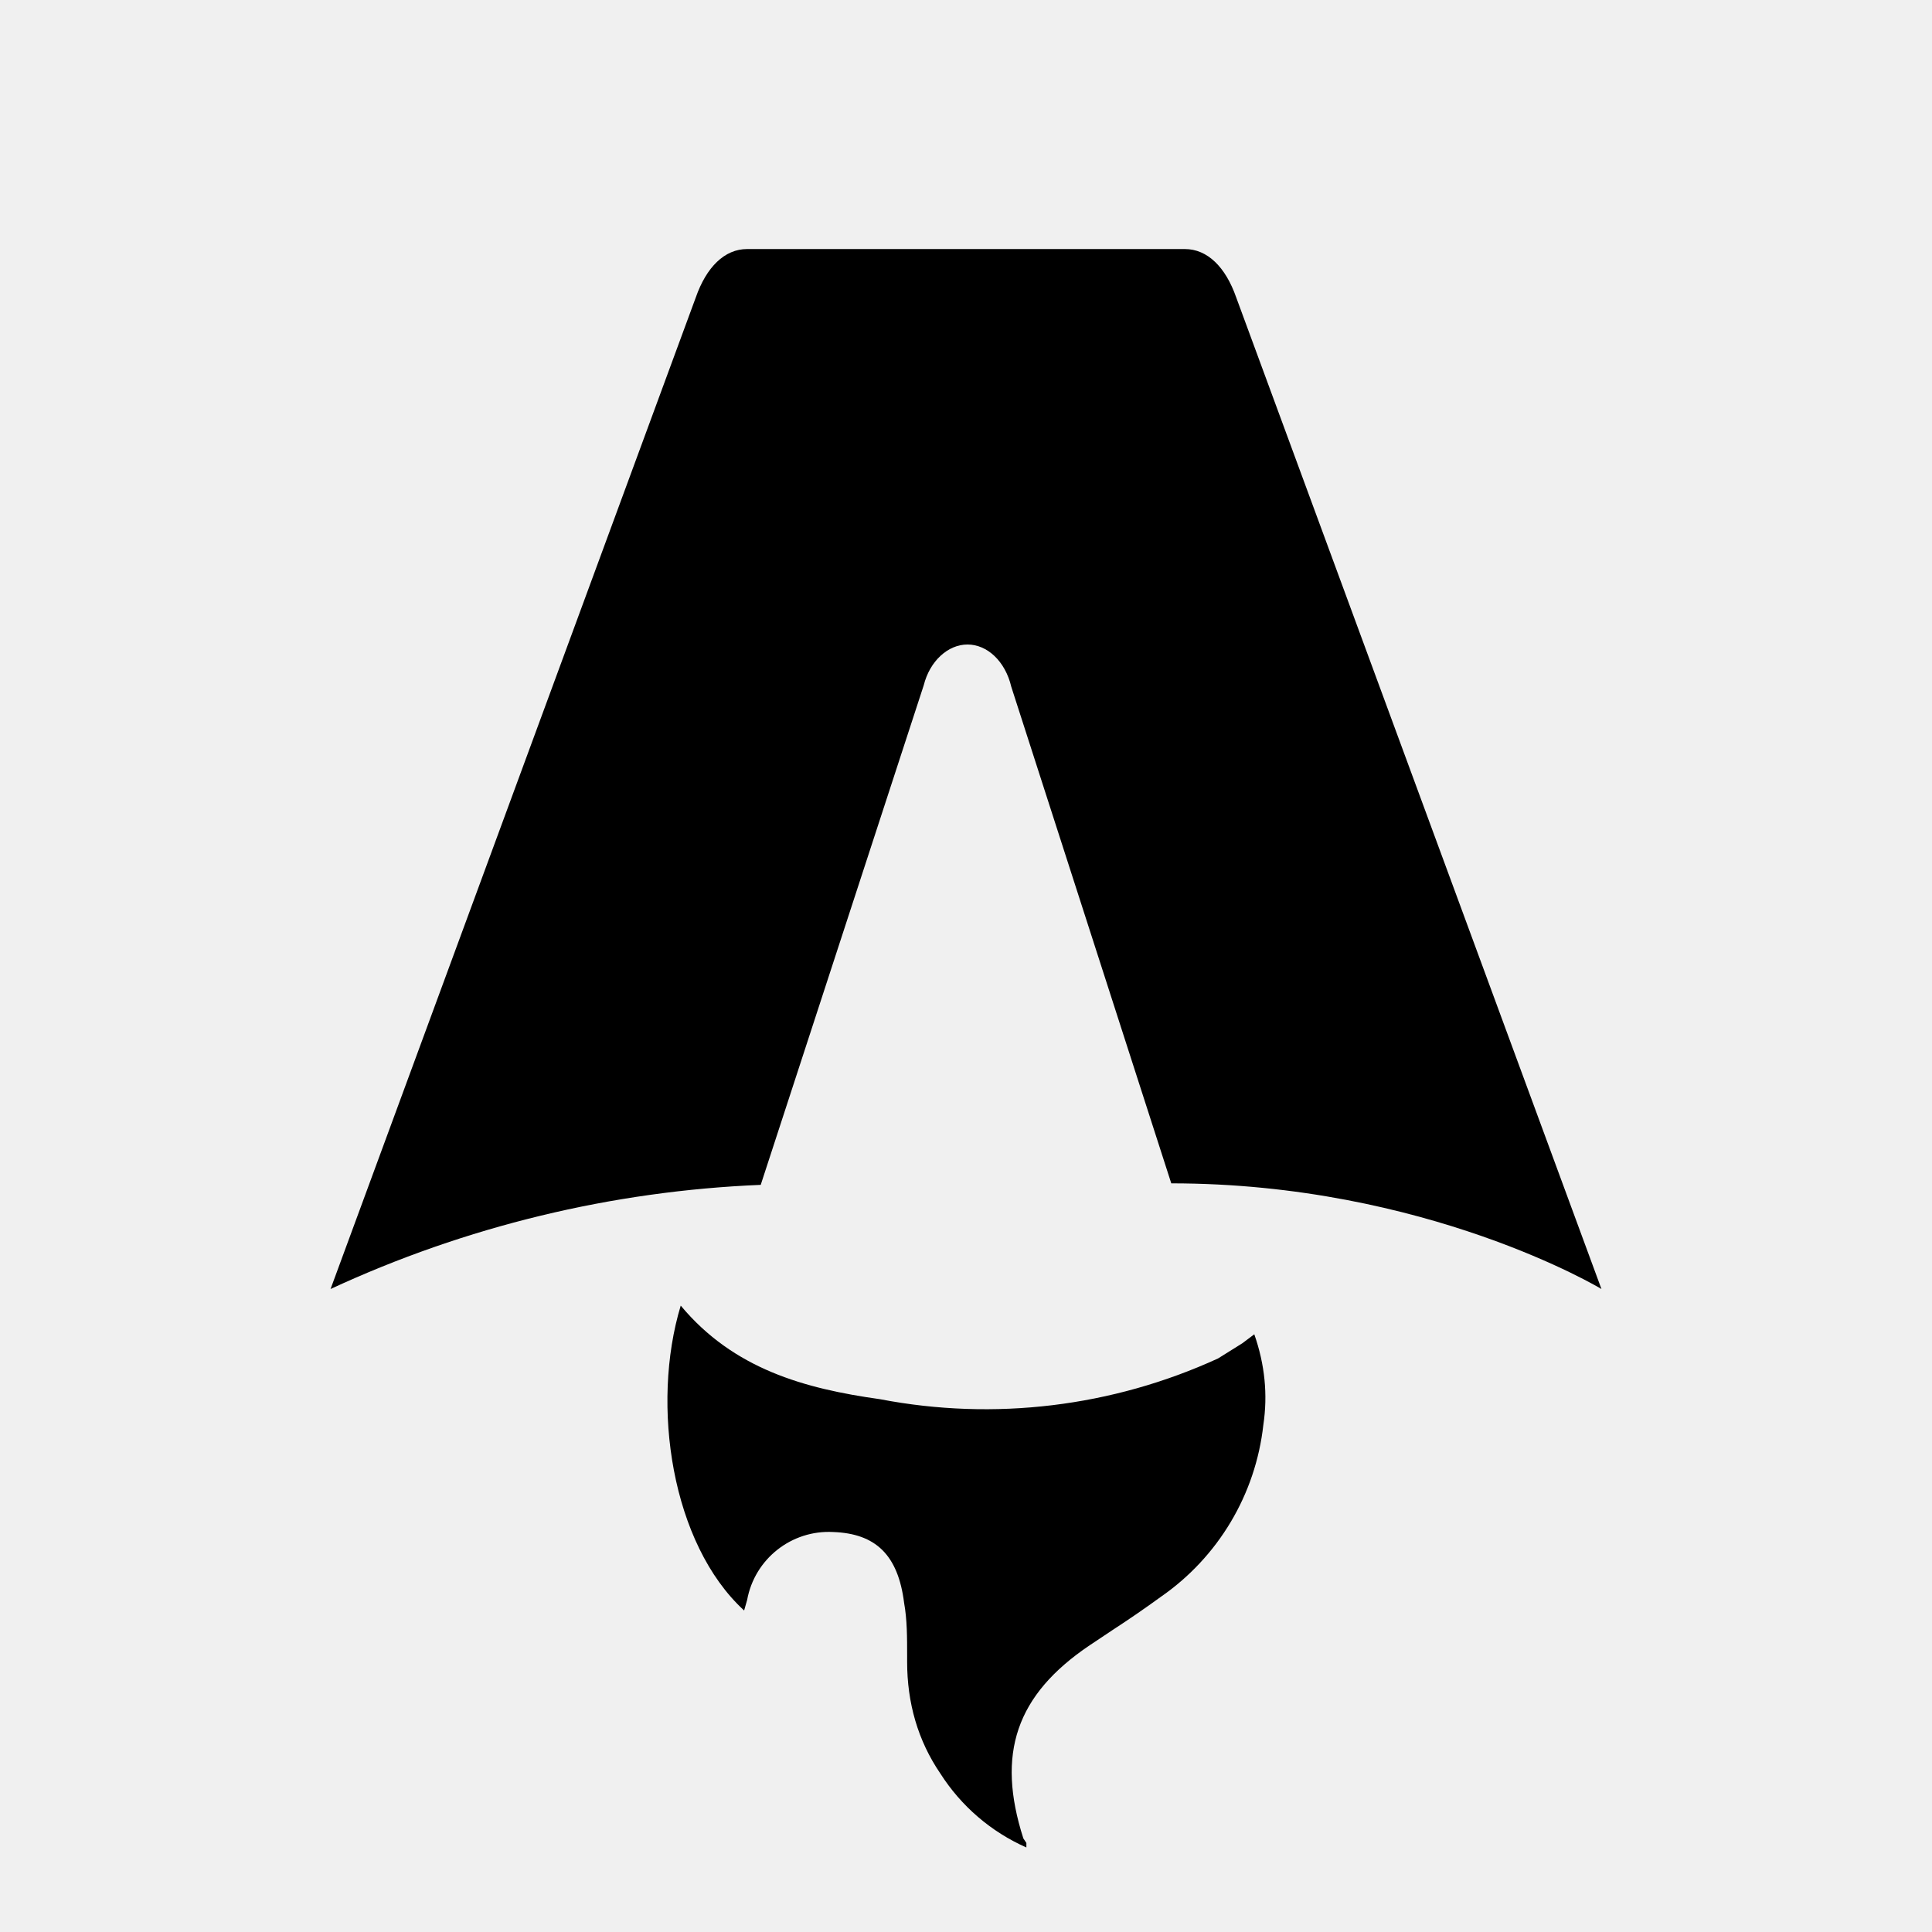
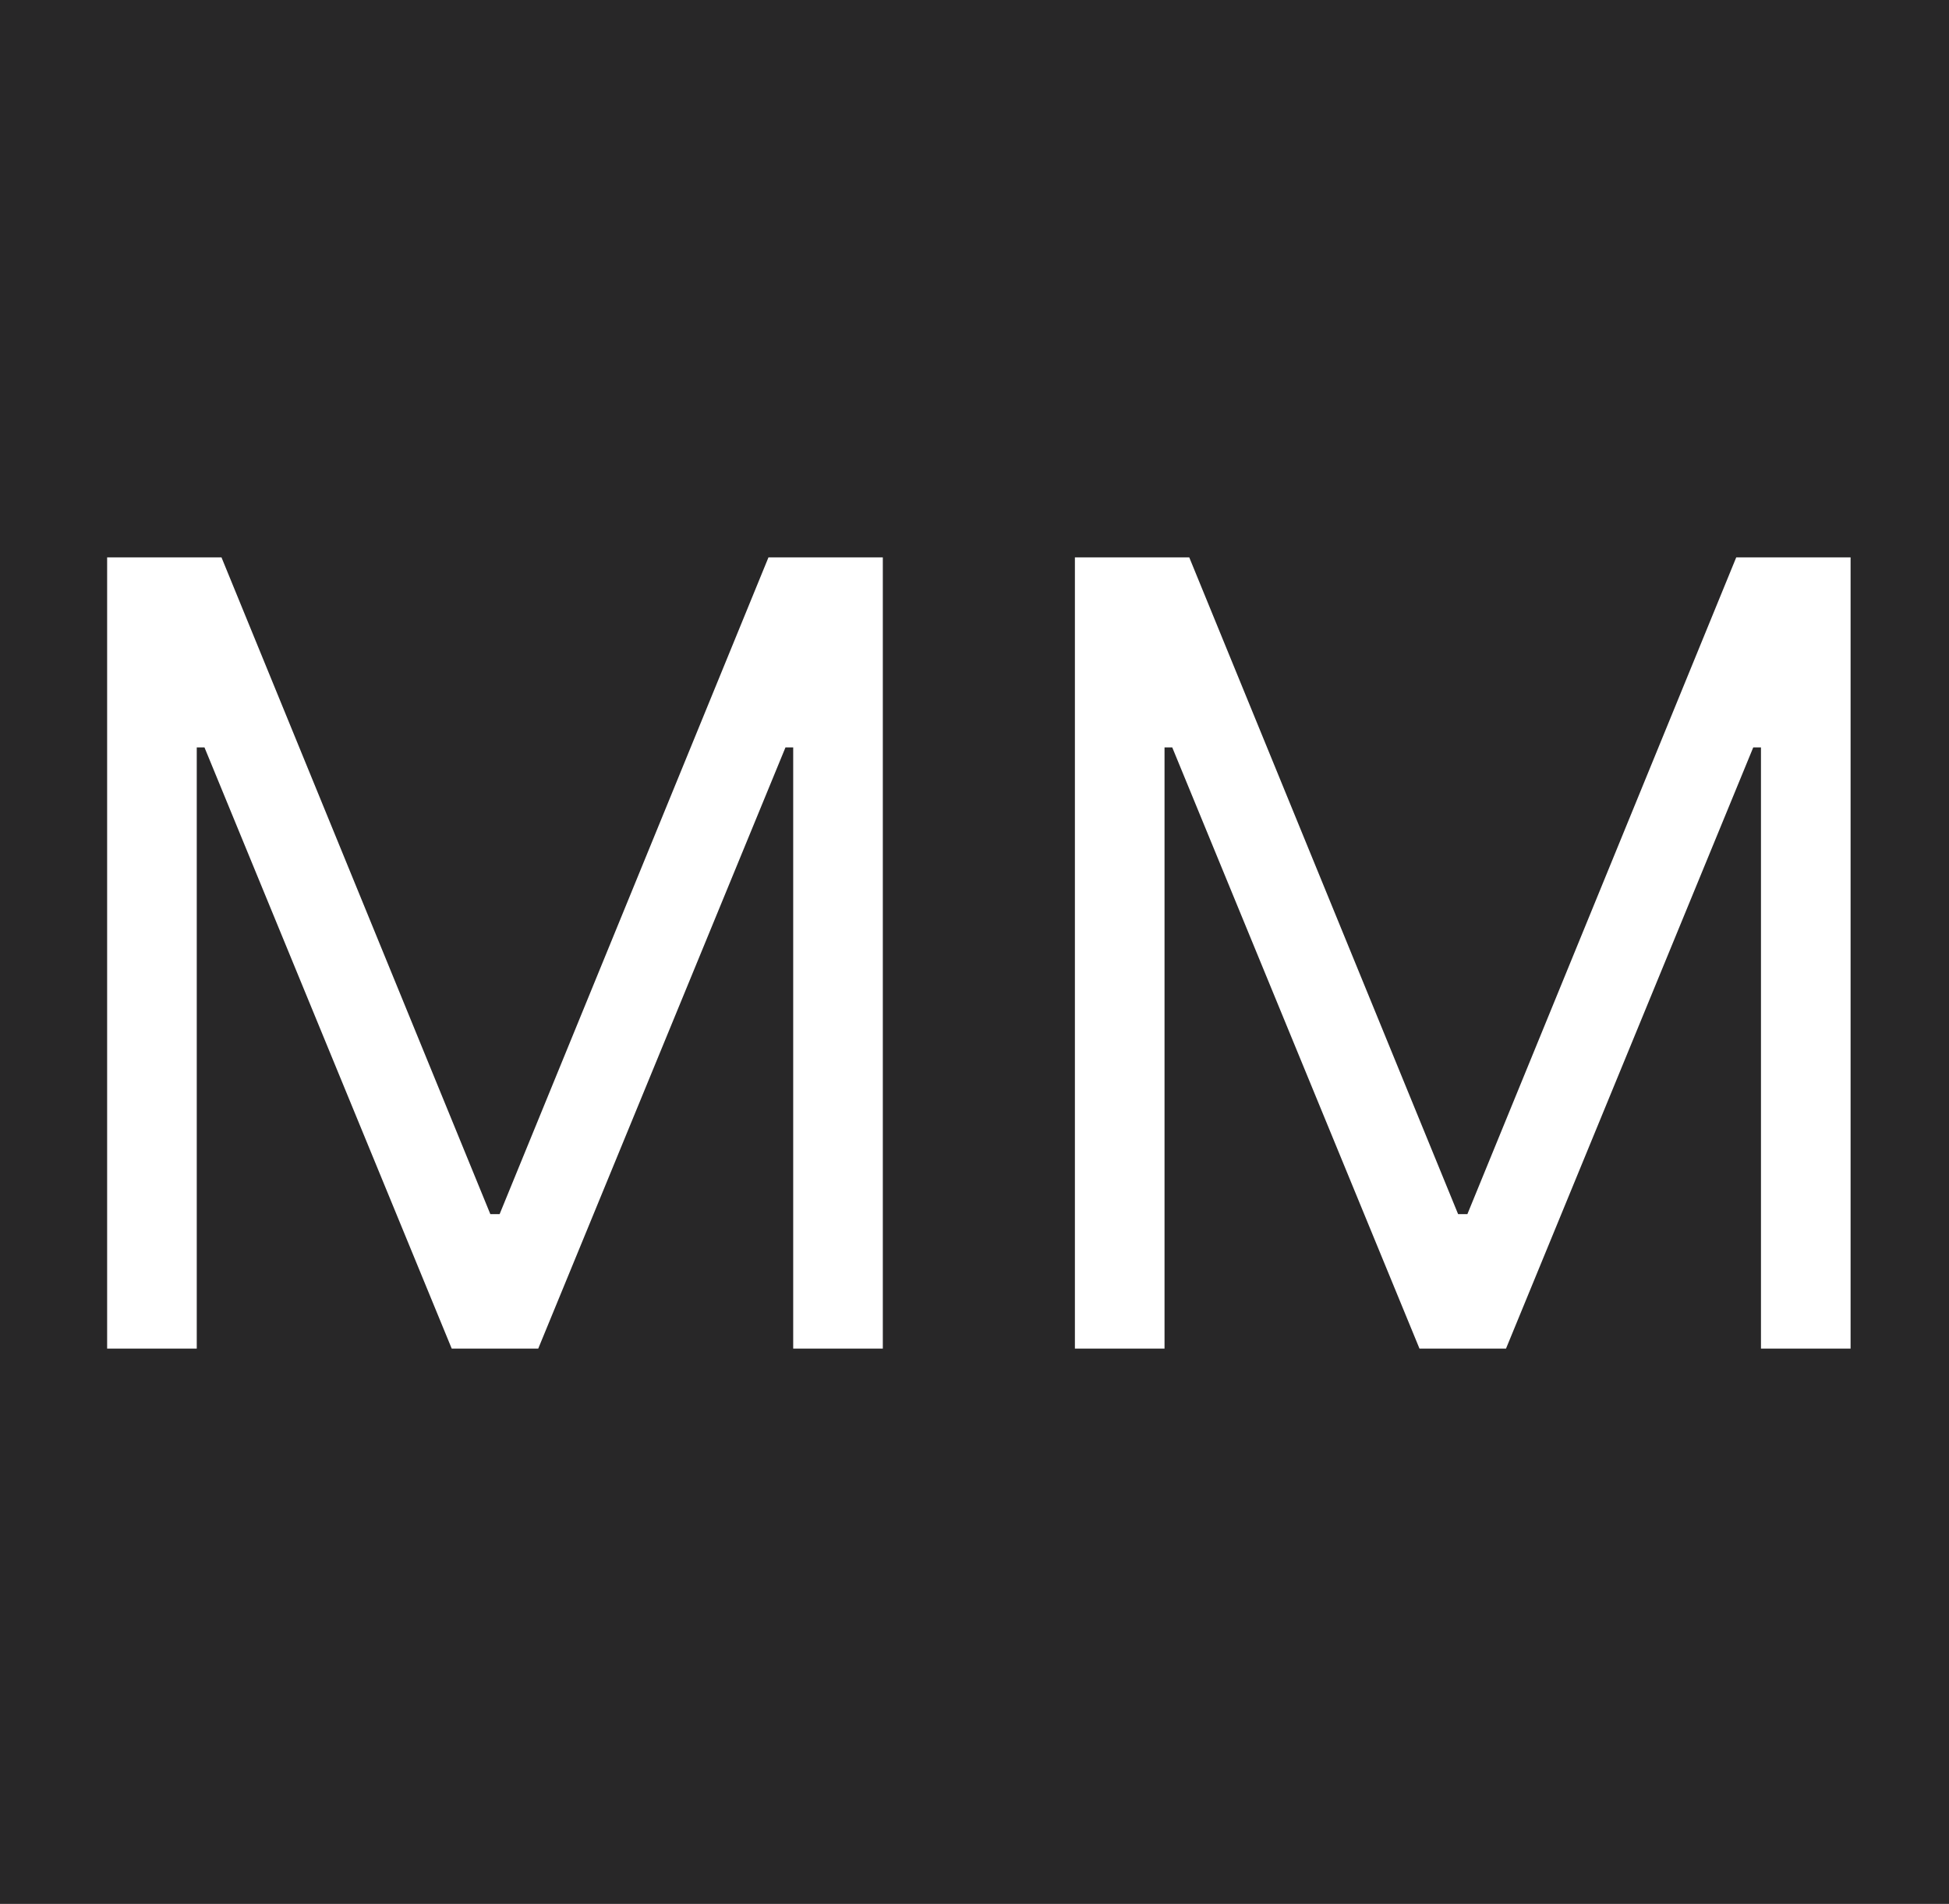
- <svg xmlns="http://www.w3.org/2000/svg" fill="none" viewBox="0 0 128 128">
-   <path d="M50.4 78.5a75.1 75.1 0 0 0-28.5 6.9l24.2-65.7c.7-2 1.9-3.2 3.4-3.2h29c1.5 0 2.7 1.2 3.4 3.2l24.2 65.7s-11.6-7-28.5-7L67 45.5c-.4-1.7-1.6-2.8-2.9-2.8-1.3 0-2.5 1.1-2.9 2.7L50.4 78.5Zm-1.1 28.2Zm-4.2-20.2c-2 6.6-.6 15.8 4.2 20.2a17.5 17.5 0 0 1 .2-.7 5.5 5.5 0 0 1 5.7-4.5c2.8.1 4.3 1.5 4.7 4.7.2 1.1.2 2.3.2 3.5v.4c0 2.7.7 5.2 2.2 7.4a13 13 0 0 0 5.7 4.9v-.3l-.2-.3c-1.8-5.6-.5-9.5 4.4-12.8l1.5-1a73 73 0 0 0 3.2-2.2 16 16 0 0 0 6.8-11.4c.3-2 .1-4-.6-6l-.8.6-1.6 1a37 37 0 0 1-22.4 2.7c-5-.7-9.7-2-13.2-6.2Z" />
-   <style>
-         path { fill: #000; }
-         @media (prefers-color-scheme: dark) {
-             path { fill: #FFF; }
-         }
-     </style>
+ <svg xmlns="http://www.w3.org/2000/svg" width="172" height="168" viewBox="0 0 172 168" fill="none">
+   <rect width="172" height="168" fill="#282728" />
+   <path d="M9.455 49.182H19.546L43.273 107.136H44.091L67.818 49.182H77.909V119H70V65.954H69.318L47.5 119H39.864L18.046 65.954H17.364V119H9.455V49.182ZM94.861 49.182H104.952L128.679 107.136H129.497L153.224 49.182H163.315V119H155.406V65.954H154.724L132.906 119H125.27L103.452 65.954H102.77V119H94.861V49.182Z" fill="white" />
</svg>
